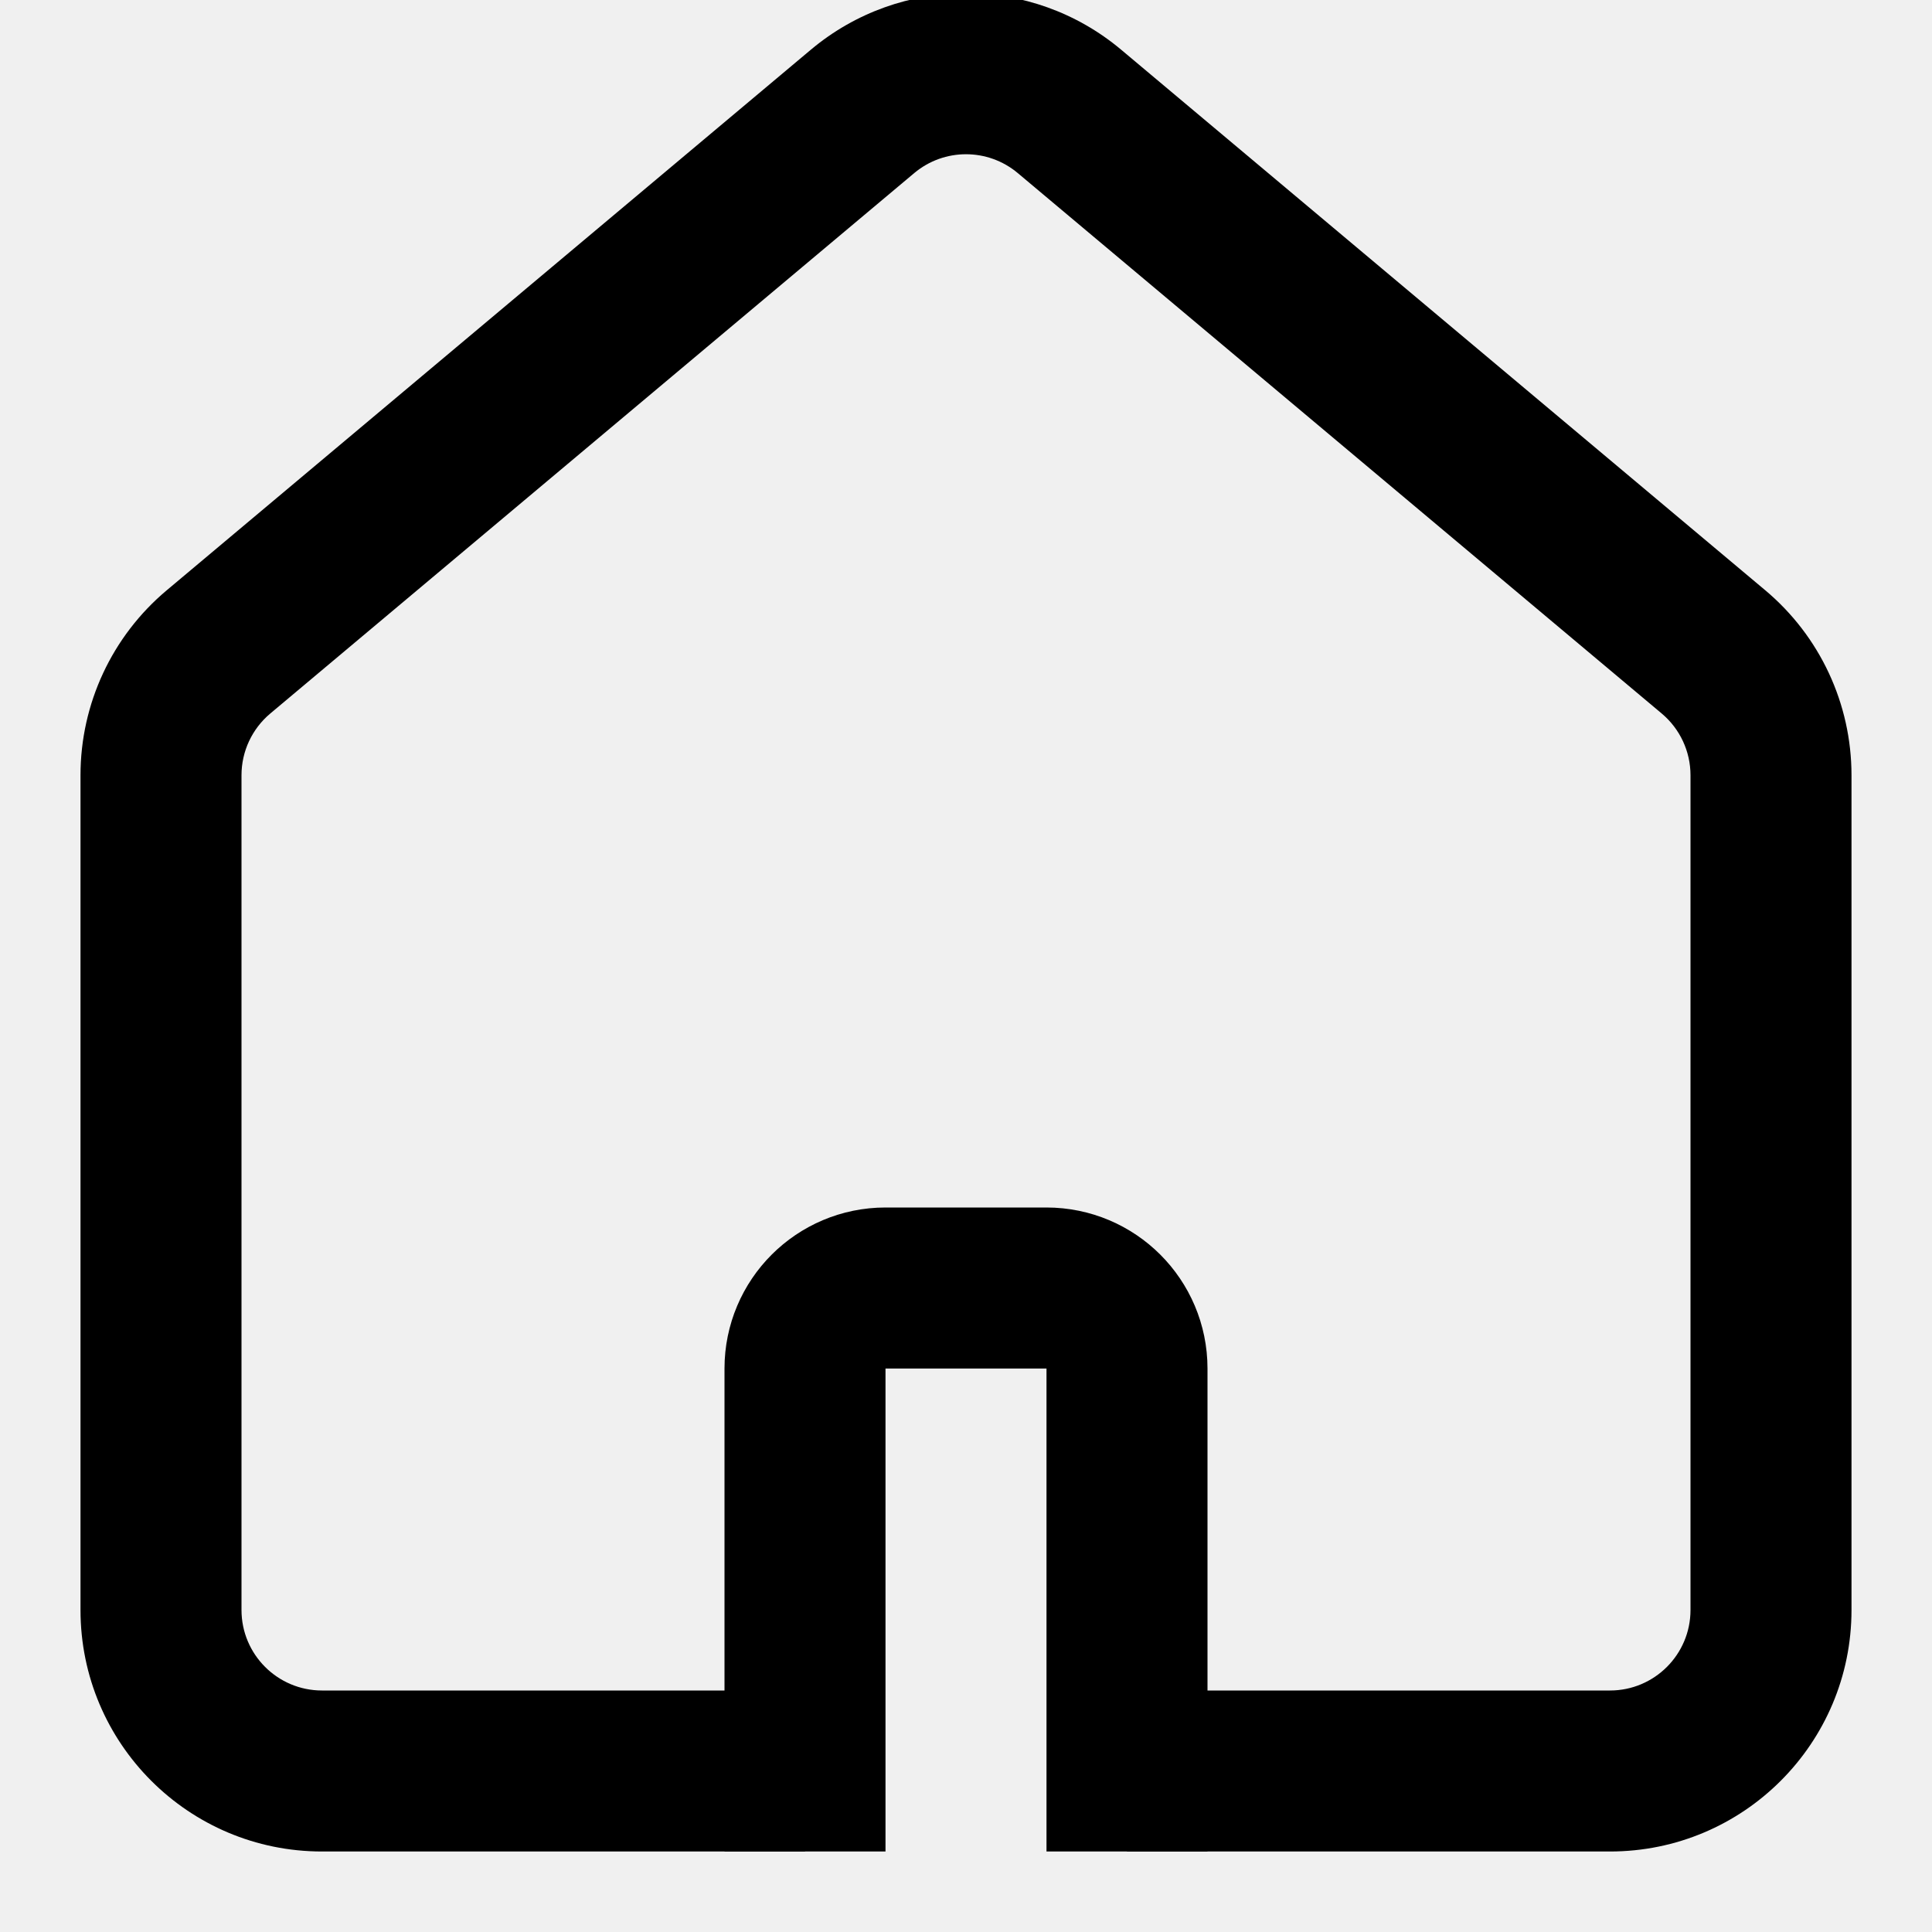
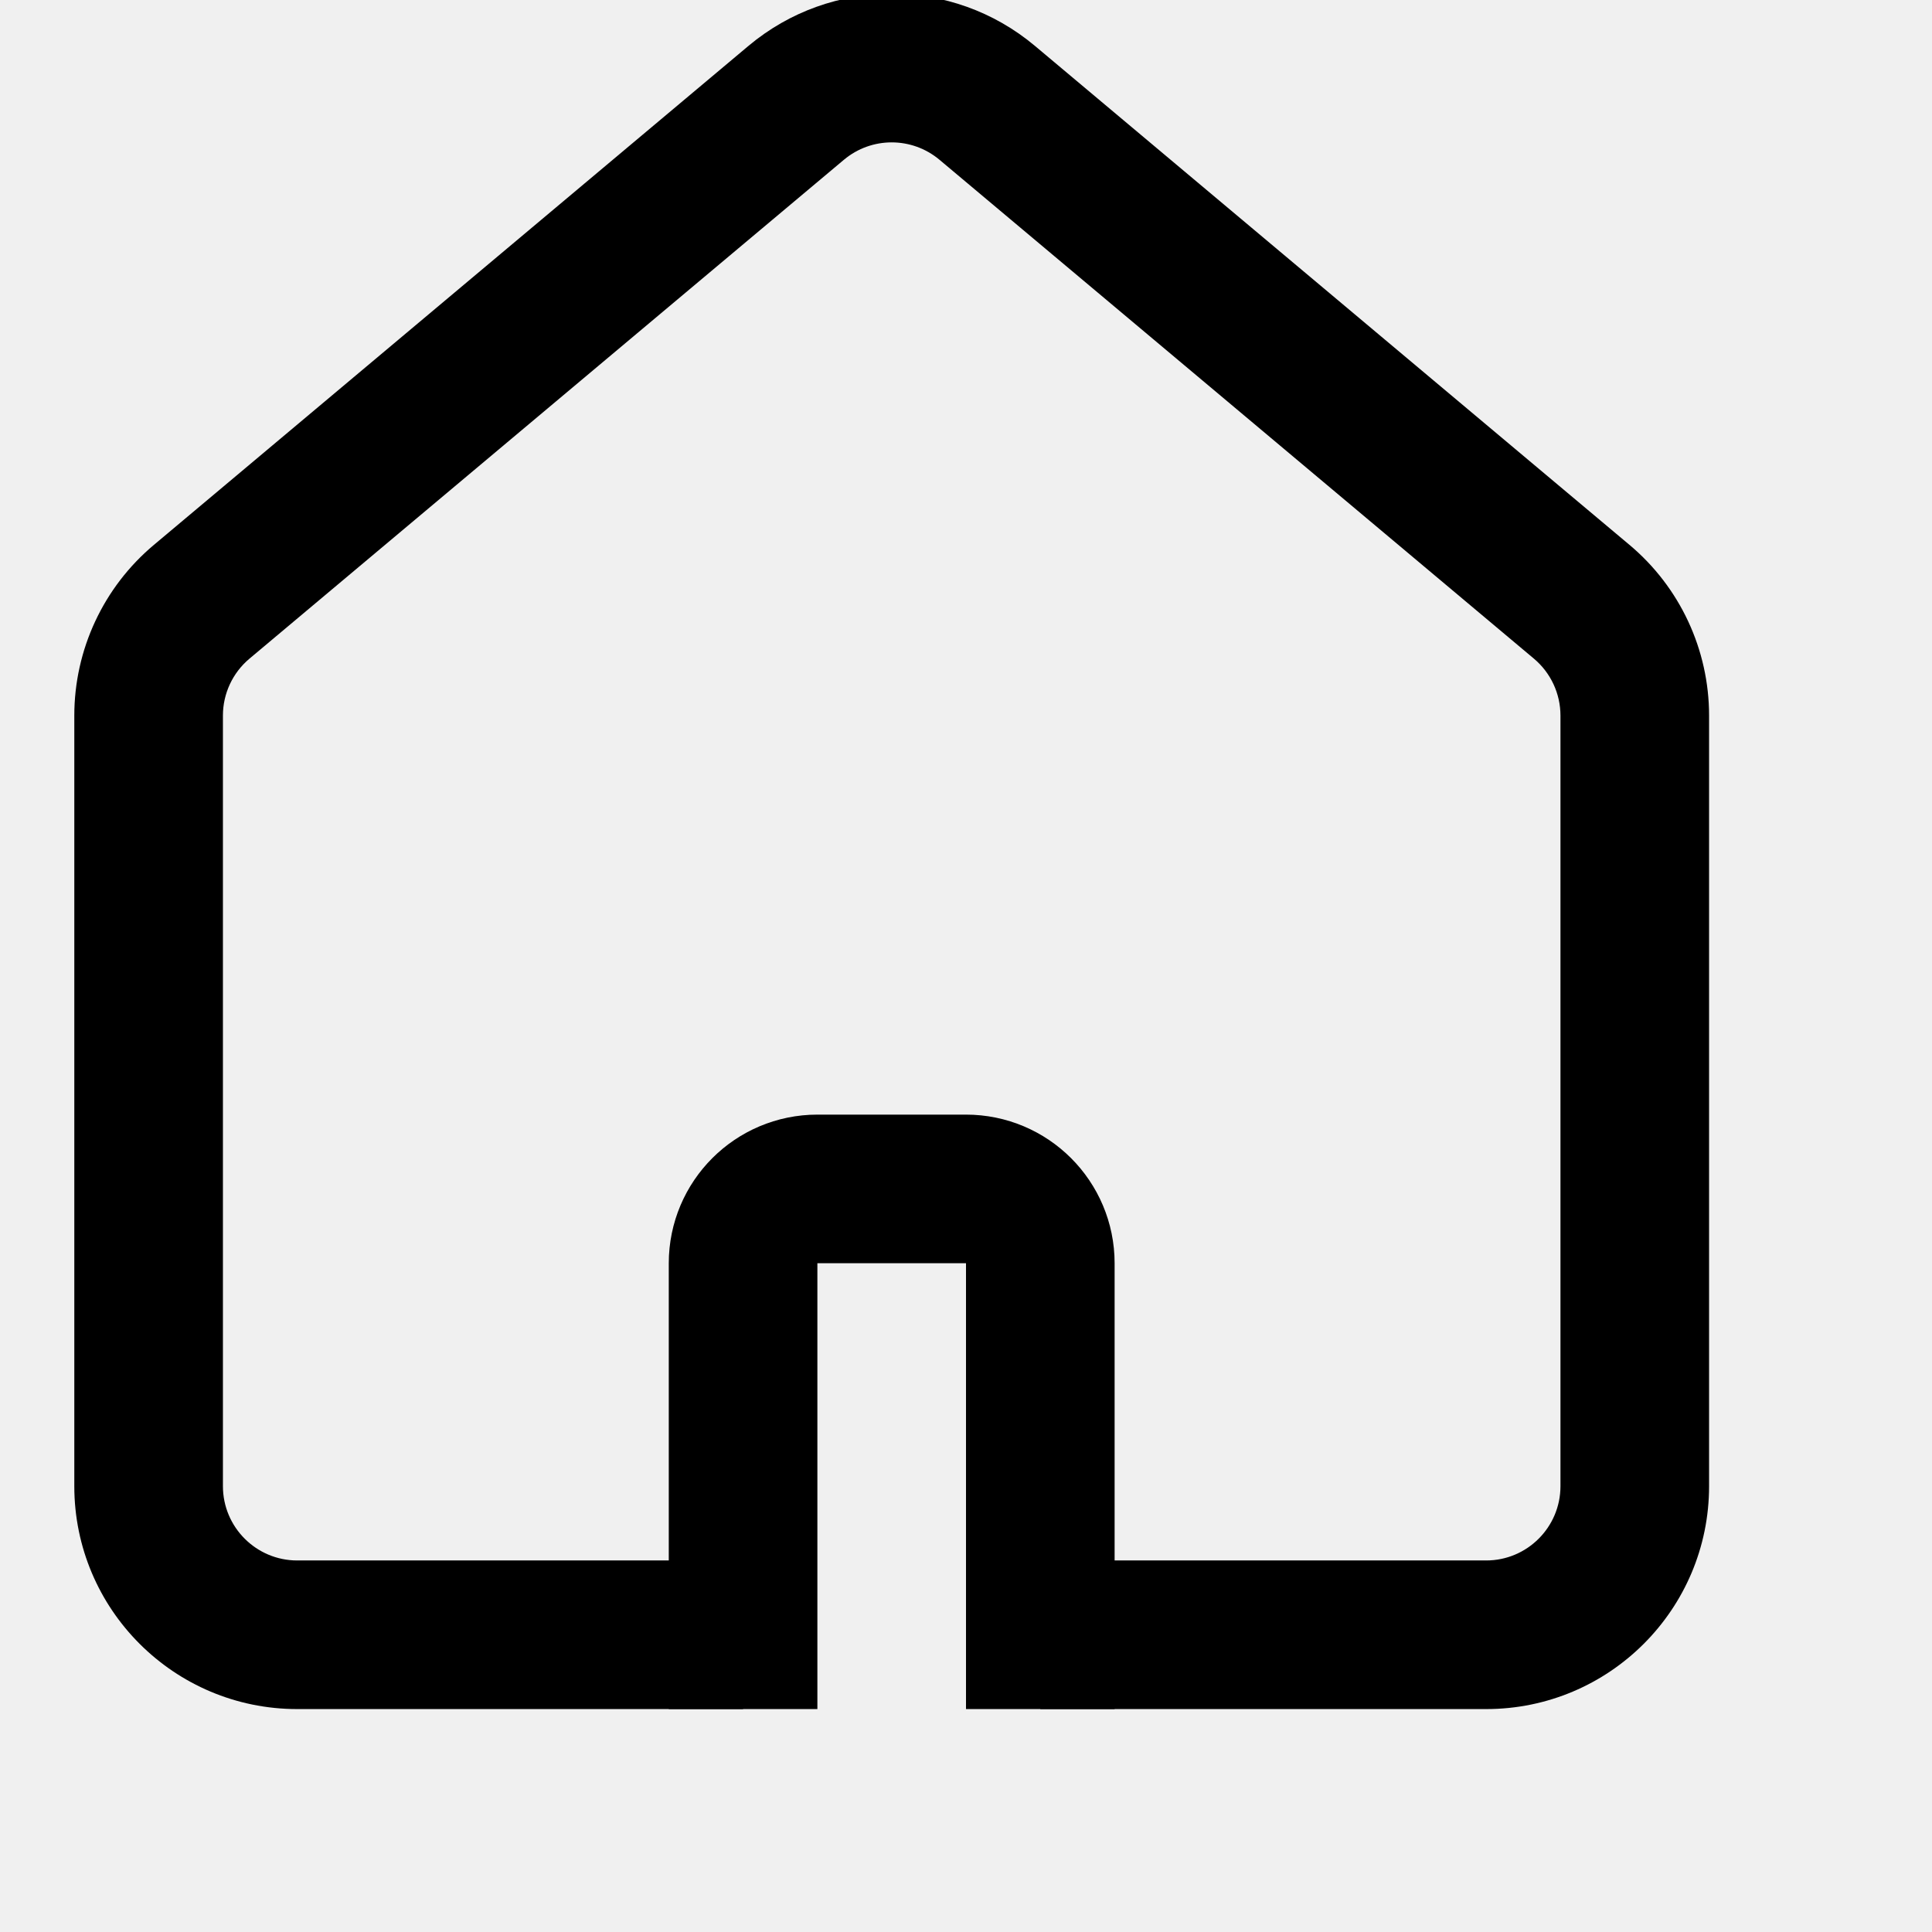
- <svg xmlns="http://www.w3.org/2000/svg" width="24" height="24" viewBox="0 0 24 24" fill="none">
+ <svg xmlns="http://www.w3.org/2000/svg" width="26" height="26" viewBox="0 0 26 26" fill="none">
  <g clip-path="url(#clip0_588_1539)">
    <path fill-rule="evenodd" clip-rule="evenodd" d="M21 9.63V20C21 20.552 20.552 21 20 21H14V23H20C21.657 23 23 21.657 23 20V9.63C23 8.743 22.608 7.902 21.928 7.332L13.928 0.618C12.813 -0.318 11.187 -0.318 10.072 0.618L2.072 7.332C1.392 7.902 1 8.743 1 9.63V20C1 21.657 2.343 23 4 23H10V21H4C3.448 21 3 20.552 3 20V9.63C3 9.334 3.131 9.054 3.357 8.864L11.357 2.15C11.729 1.838 12.271 1.838 12.643 2.15L20.643 8.864C20.869 9.054 21 9.334 21 9.63Z" fill="black" />
    <path d="M14 23V17C14 16.448 13.552 16 13 16H11C10.448 16 10 16.448 10 17V23" stroke="black" stroke-width="2" />
  </g>
  <defs>
    <clipPath id="clip0_588_1539">
      <rect width="24" height="24" fill="white" />
    </clipPath>
  </defs>
</svg>
